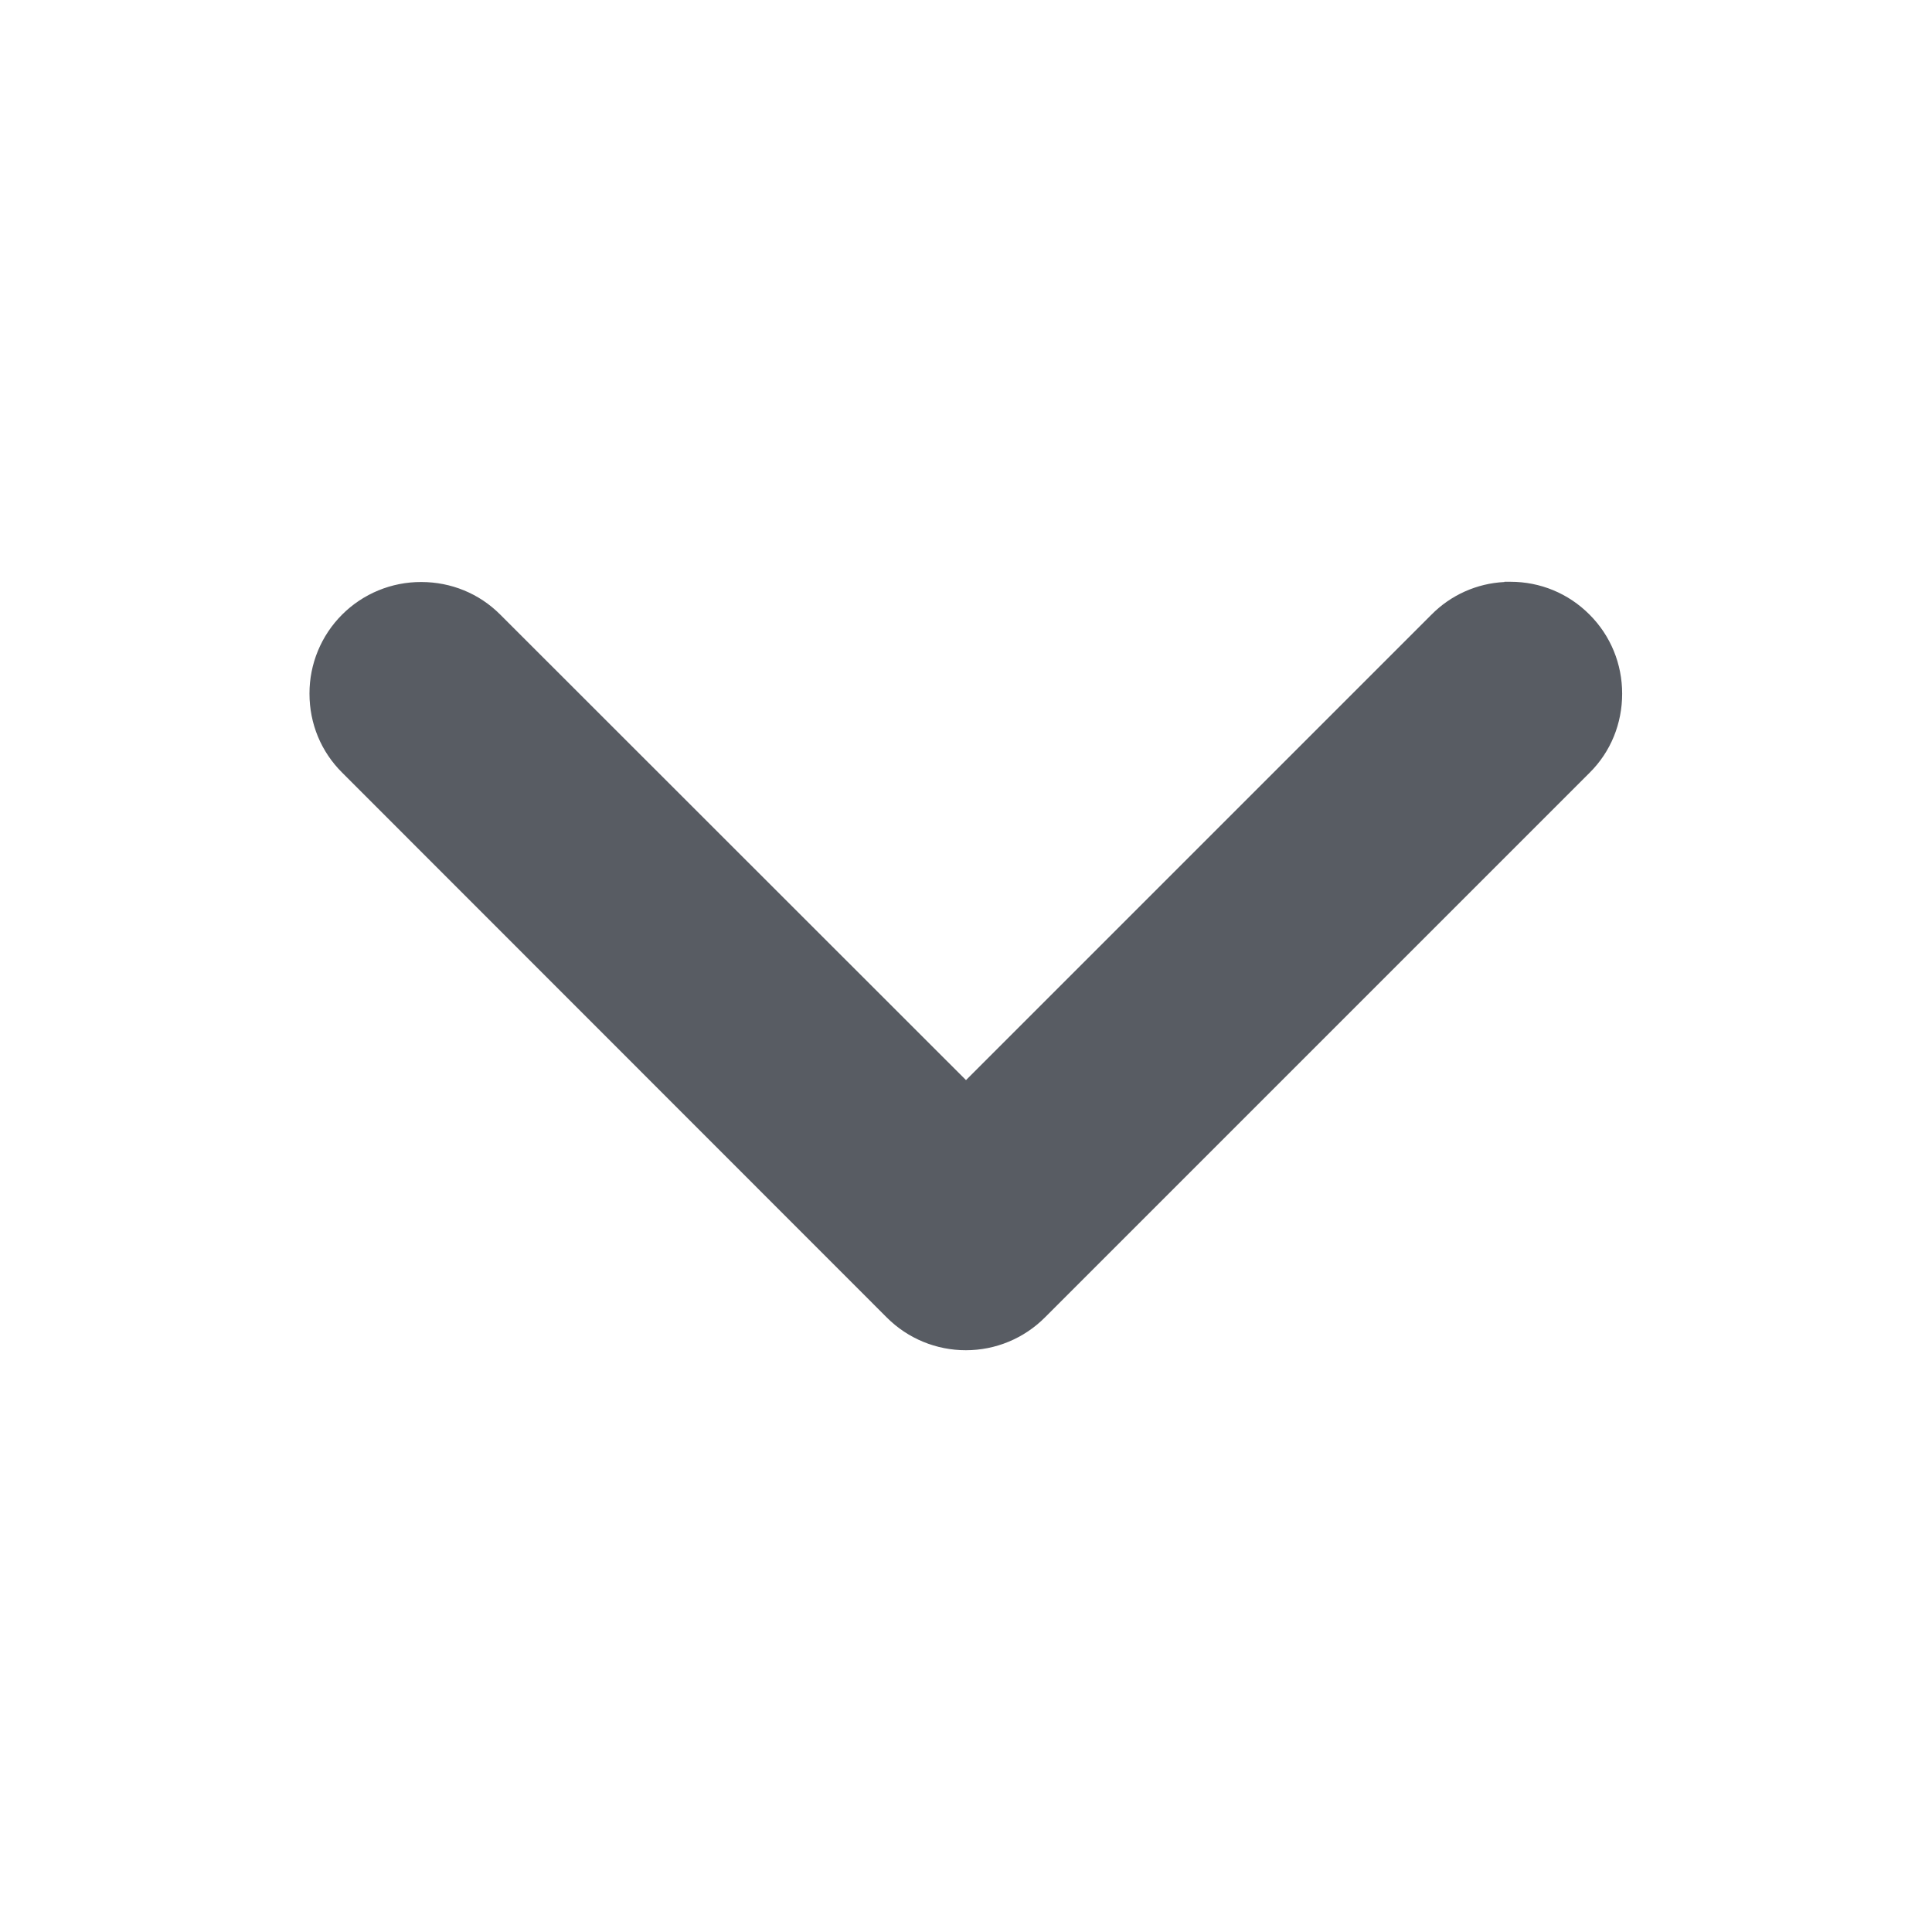
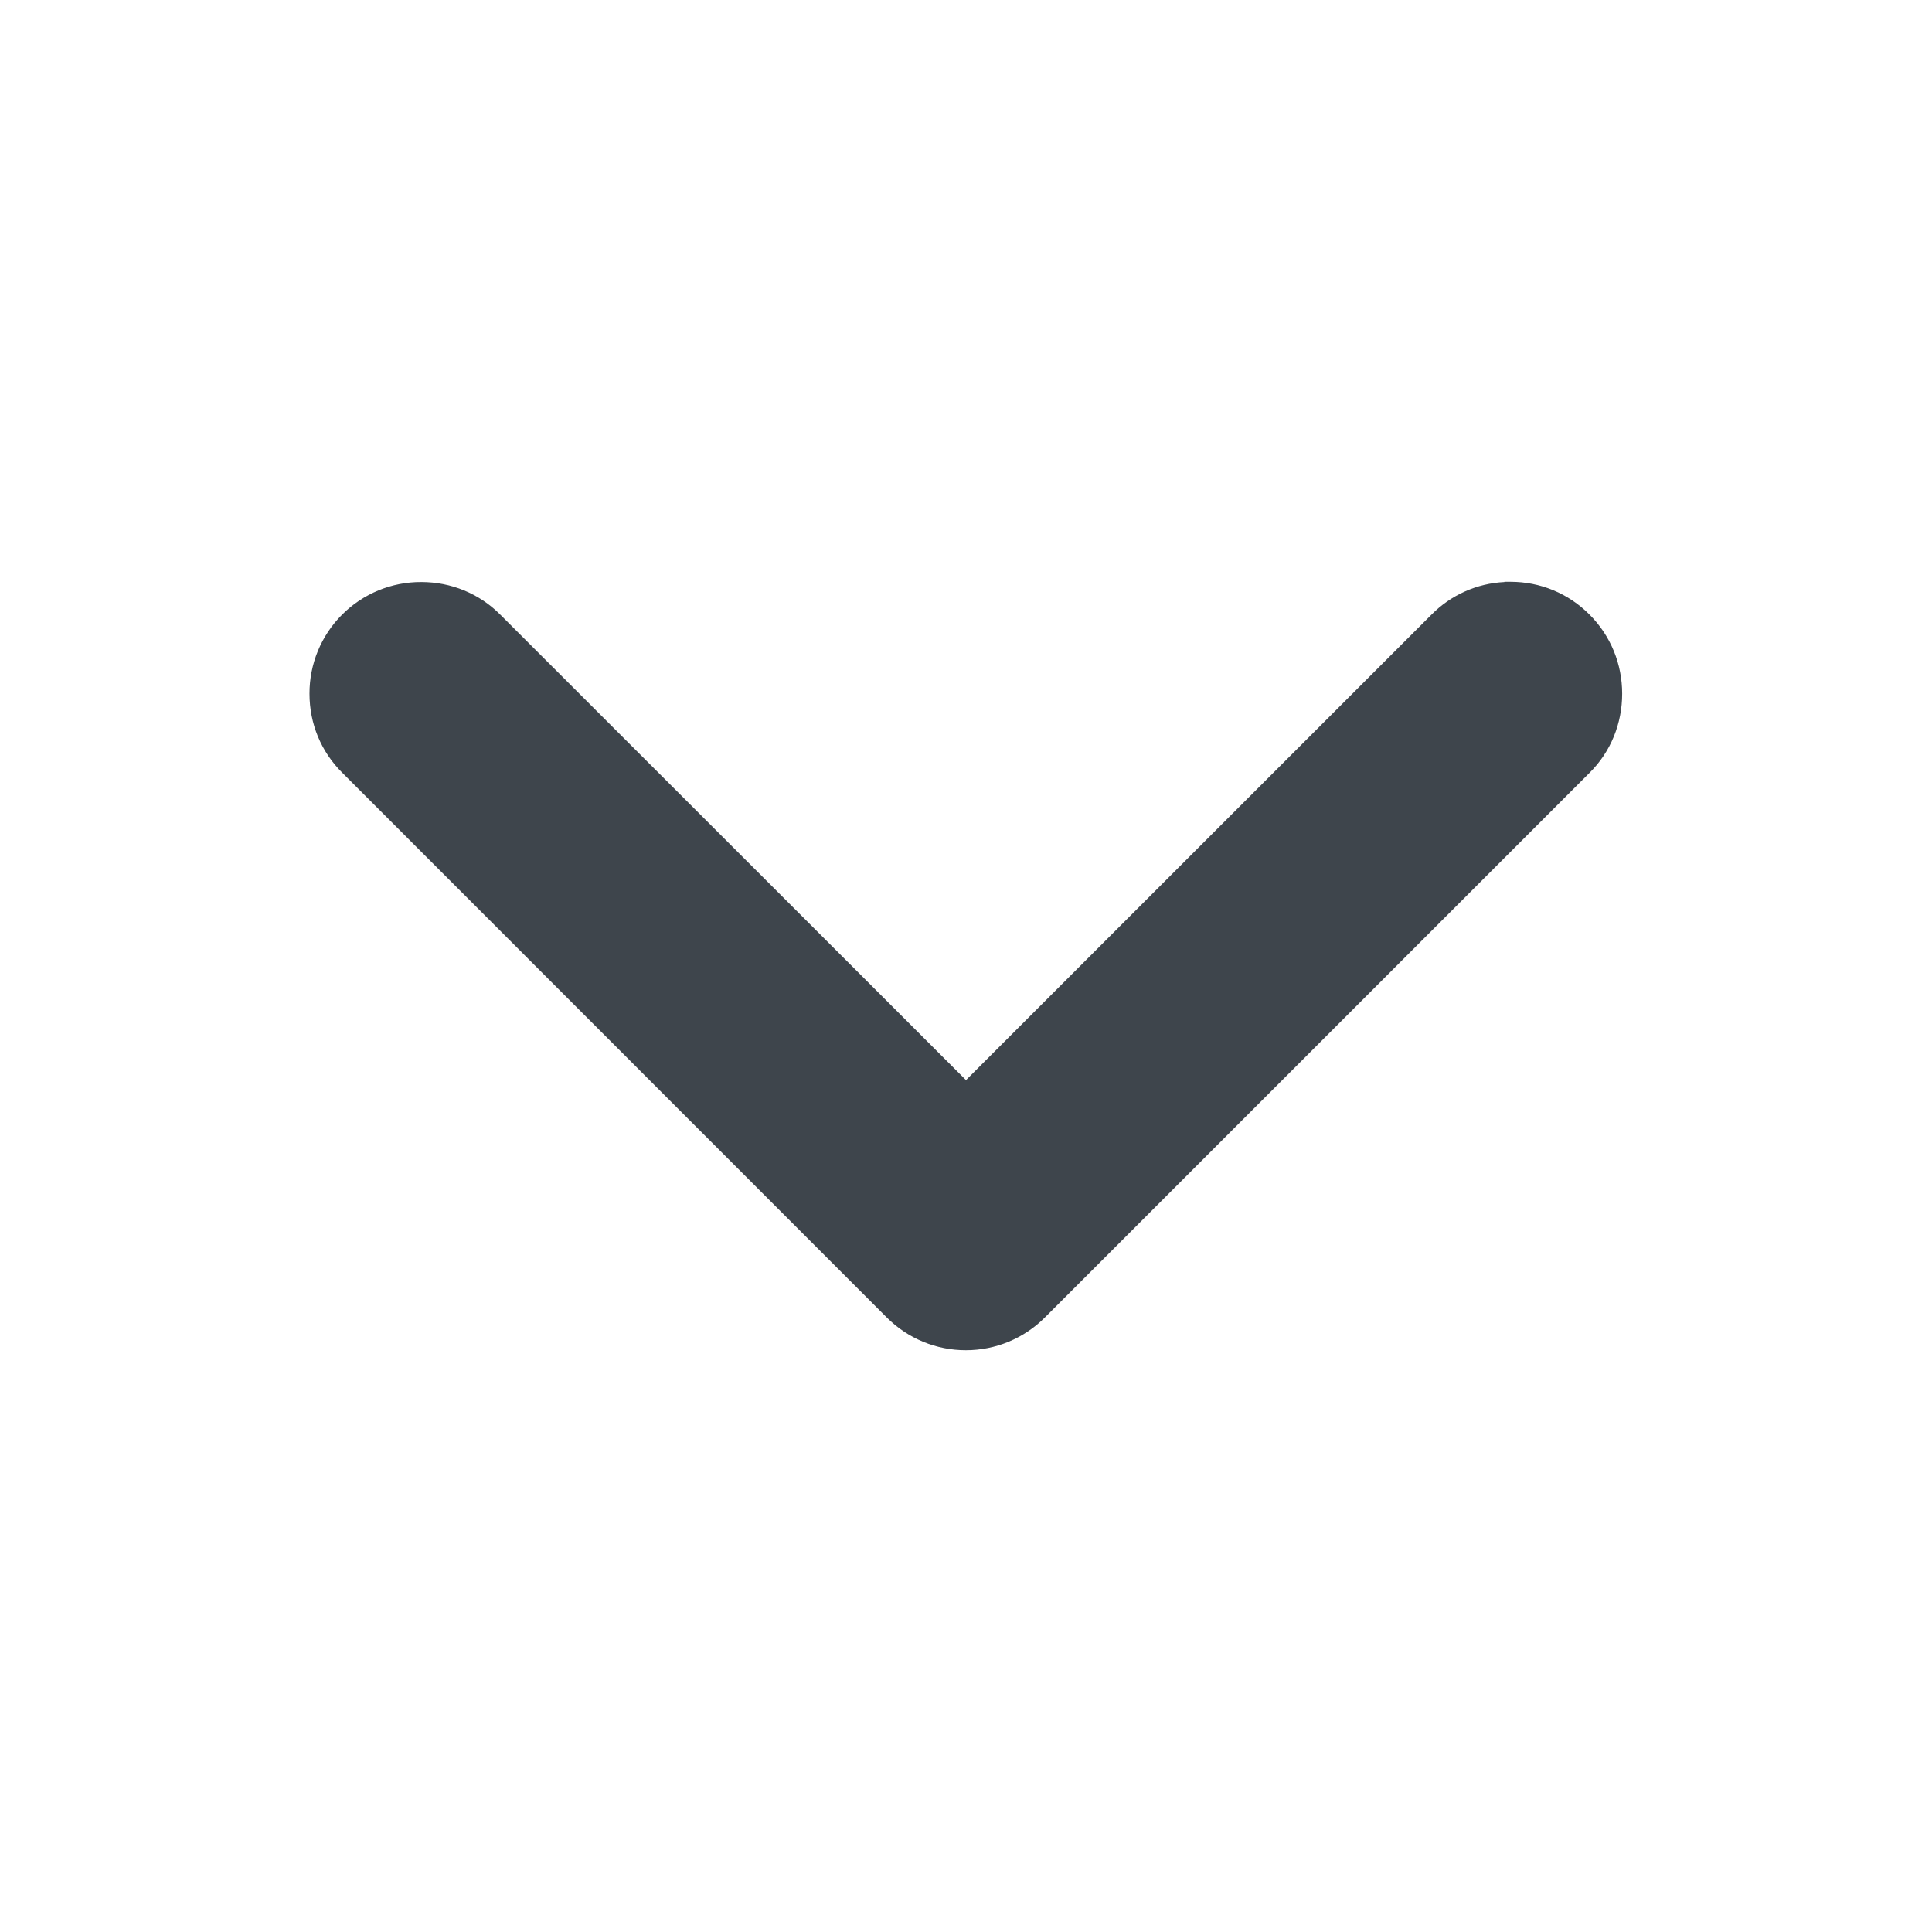
<svg xmlns="http://www.w3.org/2000/svg" width="16" height="16">
-   <path fill="#585C63" d="M8 11.182a.924.924 0 0 1-.655-.27L2.835 6.4c-.176-.174-.272-.407-.272-.655a.922.922 0 0 1 .926-.925c.246 0 .48.095.654.27L8 8.945l3.855-3.855a.912.912 0 0 1 .604-.27v-.002h.05c.247 0 .48.096.655.272.176.176.27.41.27.655s-.093.48-.27.655l-4.51 4.51a.923.923 0 0 1-.655.272H8z" />
+   <path fill="#3e454c" d="M8 11.182a.924.924 0 0 1-.655-.27L2.835 6.4c-.176-.174-.272-.407-.272-.655a.922.922 0 0 1 .926-.925c.246 0 .48.095.654.27L8 8.945l3.855-3.855a.912.912 0 0 1 .604-.27v-.002h.05c.247 0 .48.096.655.272.176.176.27.41.27.655s-.093.48-.27.655l-4.51 4.51a.923.923 0 0 1-.655.272H8z" />
</svg>
